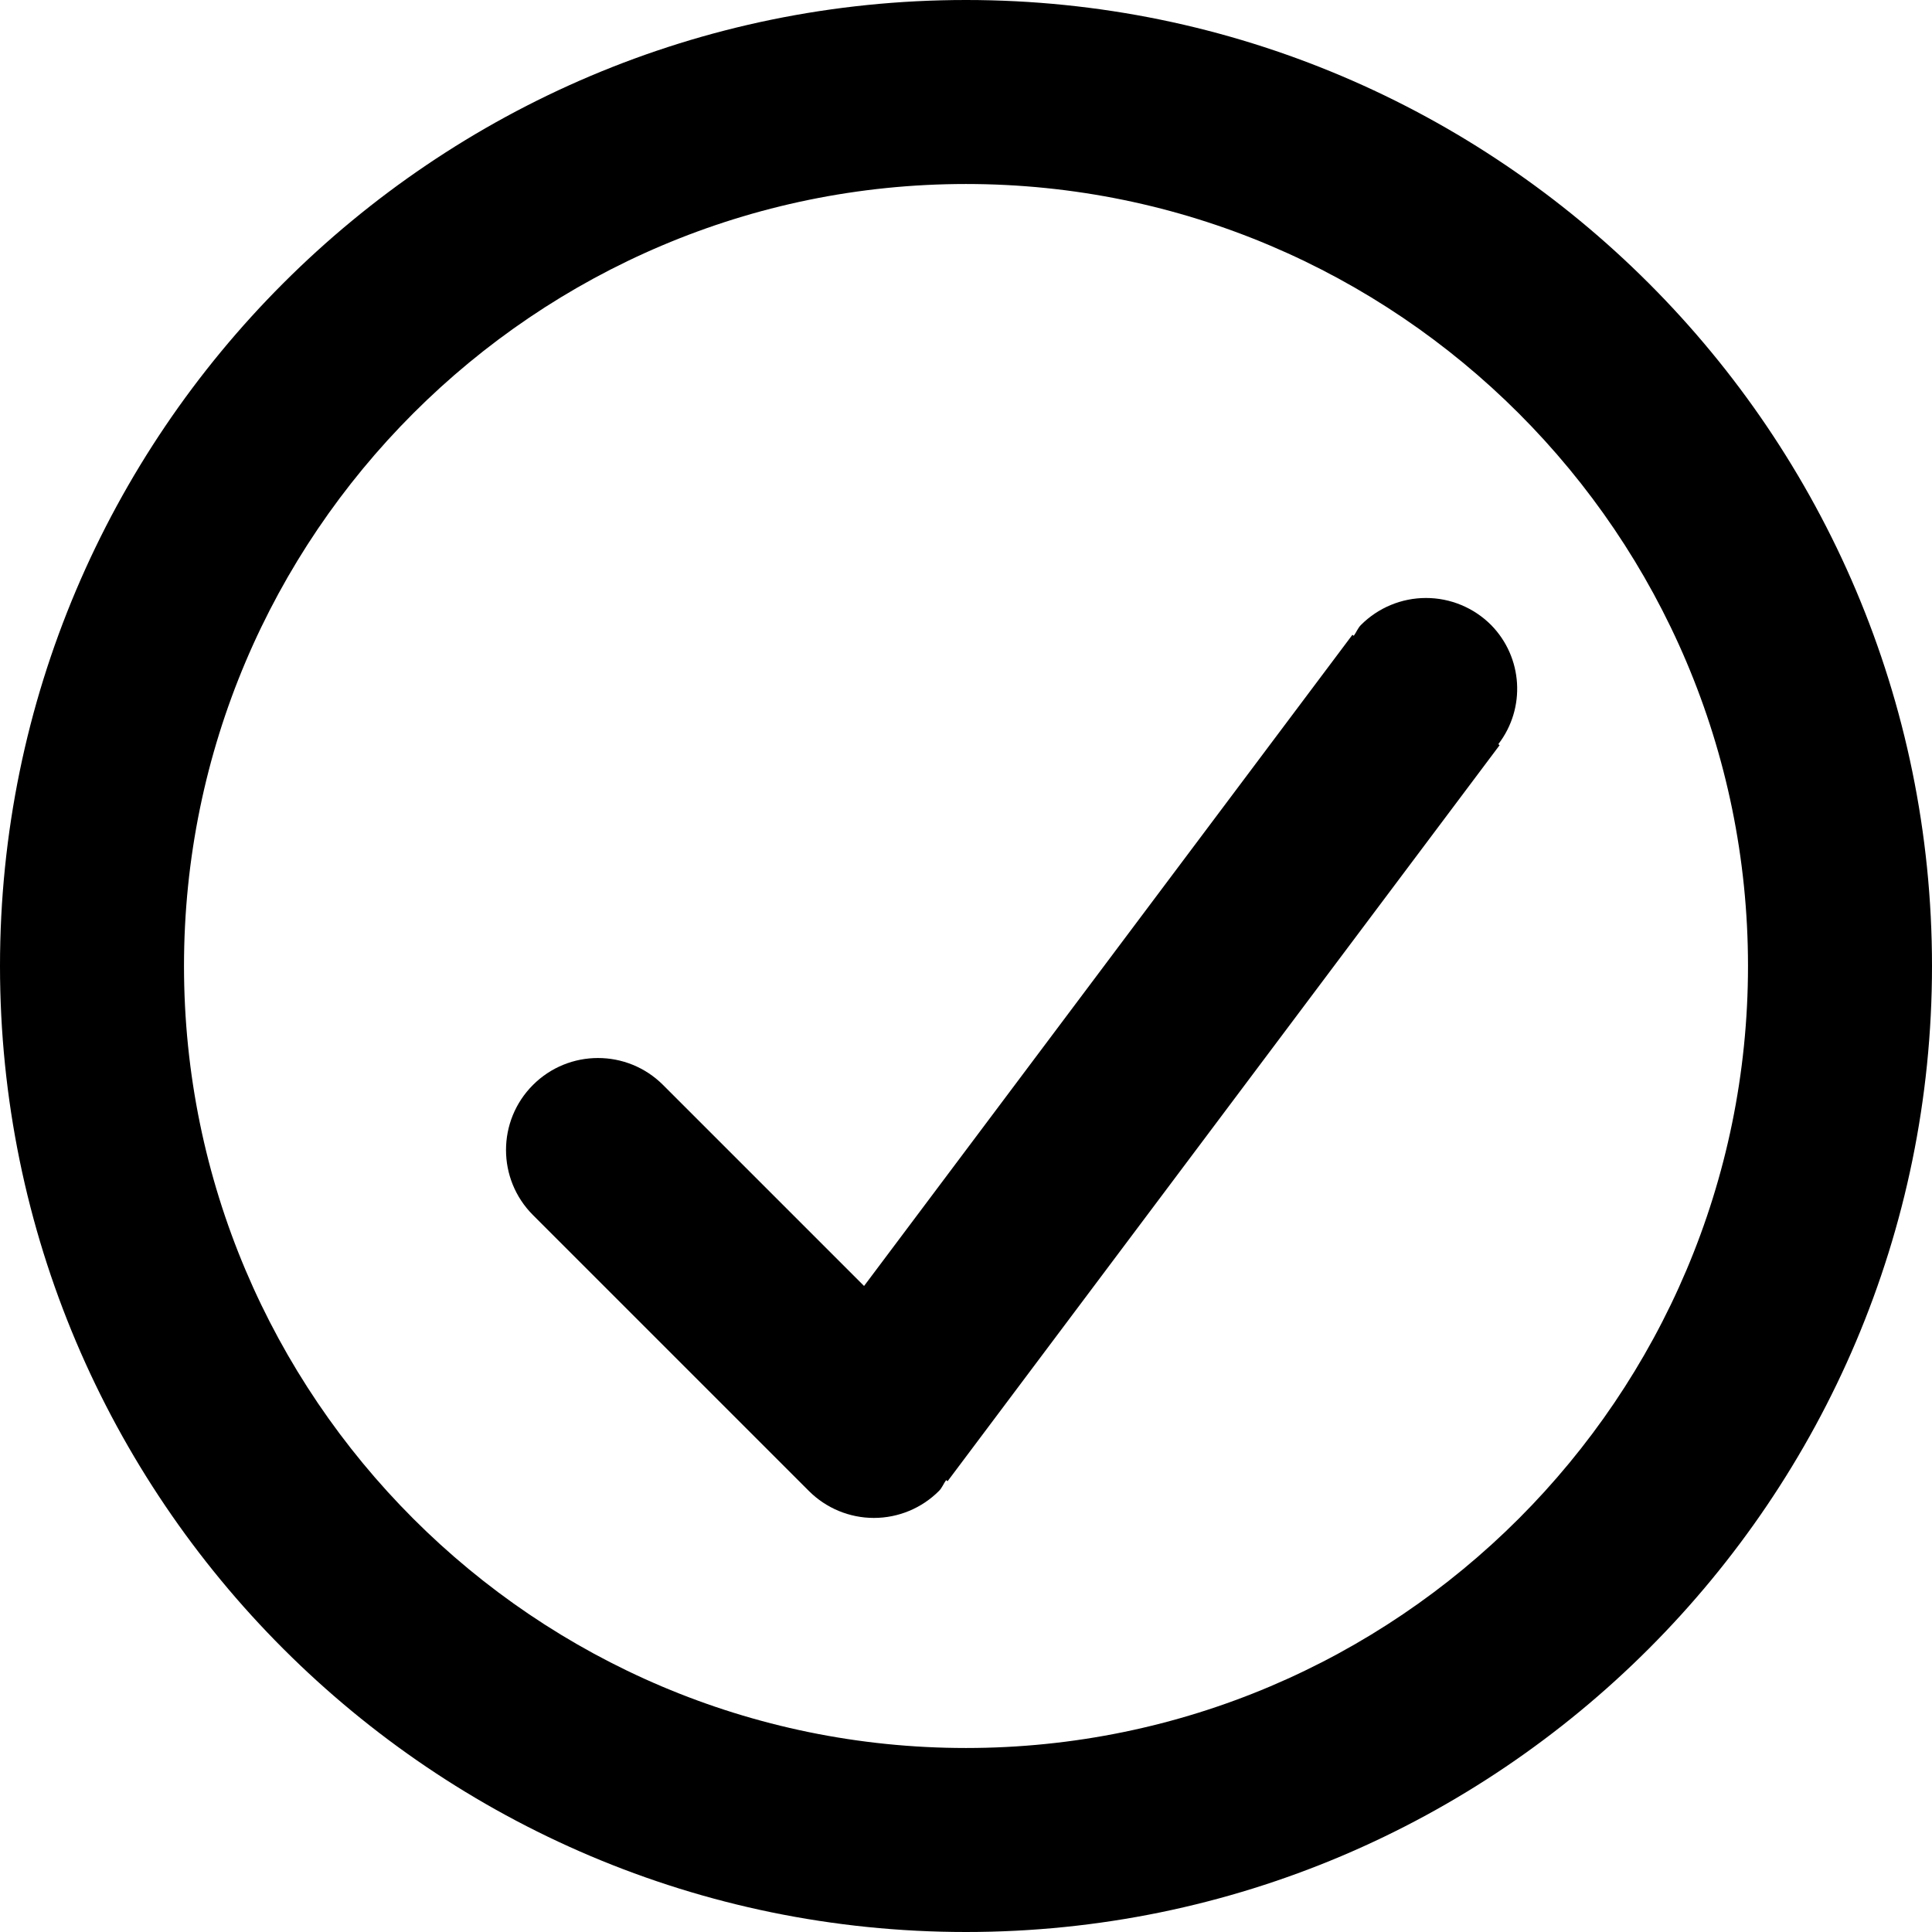
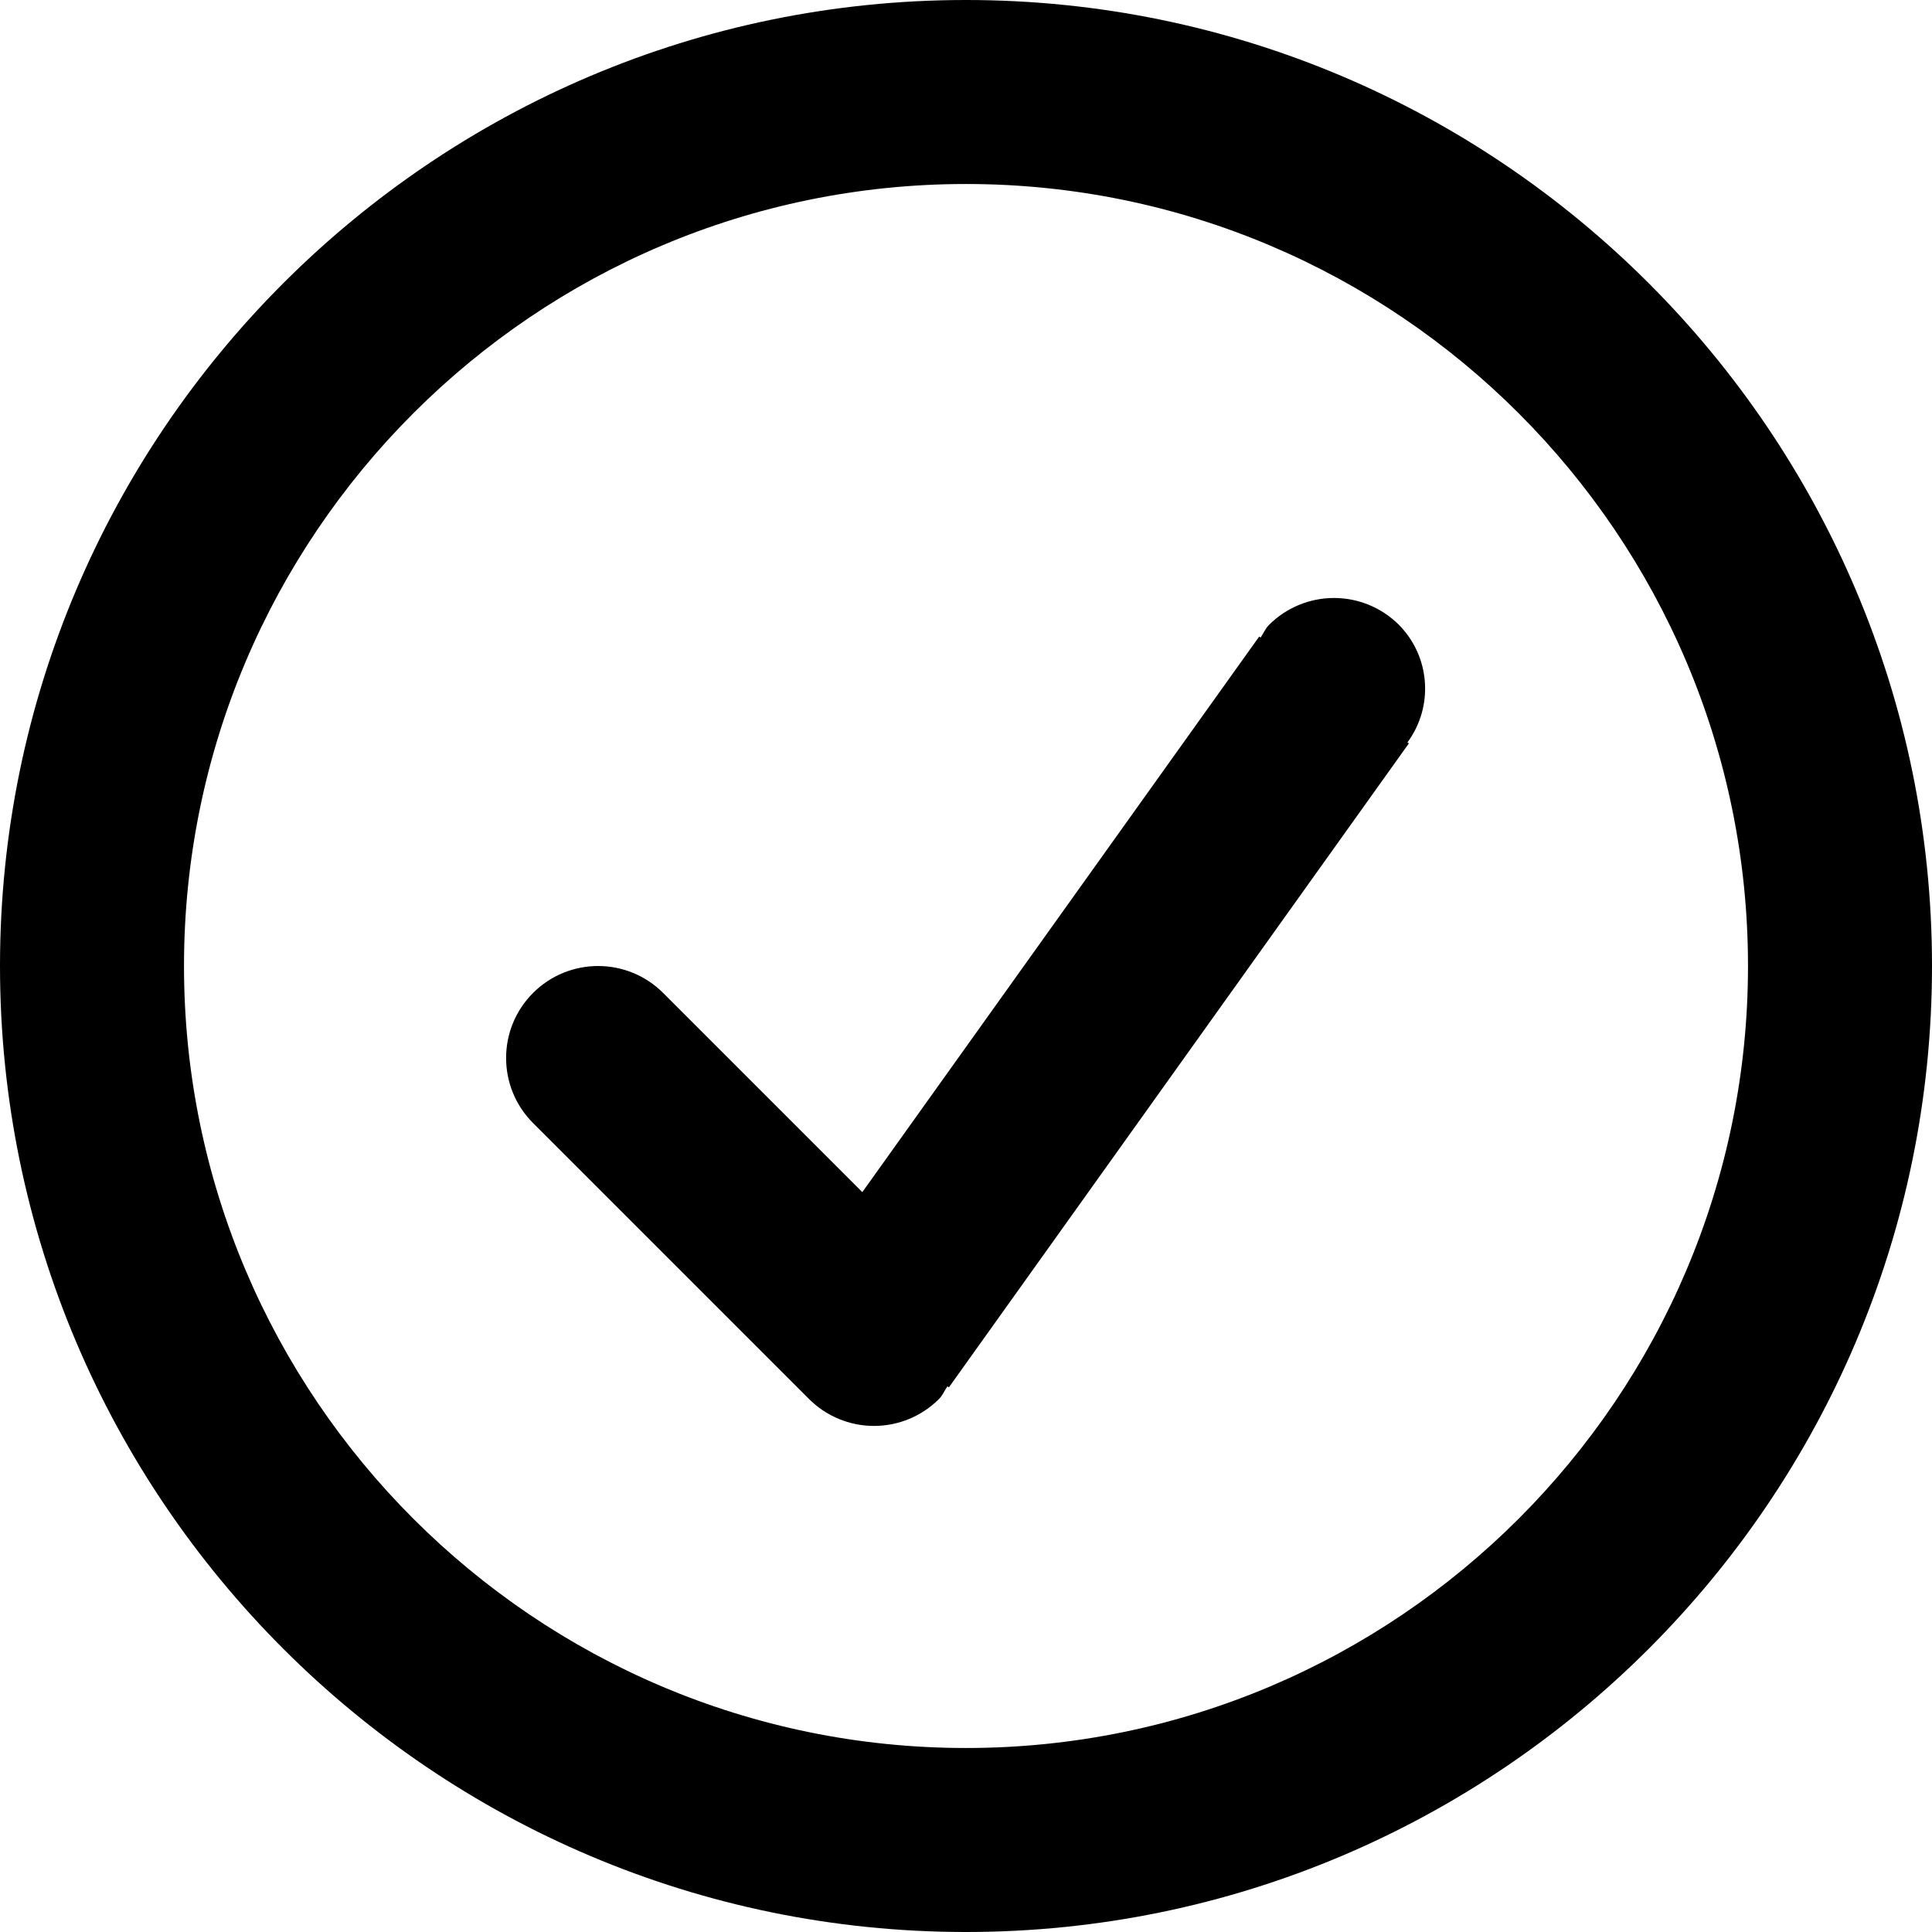
<svg xmlns="http://www.w3.org/2000/svg" viewBox="0 0 21 21" preserveAspectRatio="xMidYMin meet">
  <g>
-     <path d="M16.207 6.793a.999.999 0 0 0-1.414 0c-.035.035-.05.08-.078.118L14.7 6.9l-5.308 7.078-2.185-2.185a.999.999 0 1 0-1.414 1.414l2.999 2.999a.999.999 0 0 0 1.414 0c.035-.035.05-.08.078-.118l.016.012 6-8-.014-.011a.988.988 0 0 0-.079-1.296z" />
+     <path d="M15.207 6.793a.999.999 0 0 0-1.414 0c-.04.04-.059.092-.091.137l-.015-.011-4.314 6.039-2.165-2.165a.999.999 0 1 0-1.414 1.414l2.999 2.999a.999.999 0 0 0 1.414 0c.041-.041.059-.092.091-.137l.016.011 5-7-.016-.01a.986.986 0 0 0-.091-1.277z" />
    <path d="M10.5 0C4.71 0 0 4.71 0 10.5S4.71 21 10.5 21 21 16.29 21 10.5 16.29 0 10.5 0zm0 19C5.813 19 2 15.187 2 10.5S5.813 2 10.5 2 19 5.813 19 10.5 15.187 19 10.5 19z" />
  </g>
</svg>
